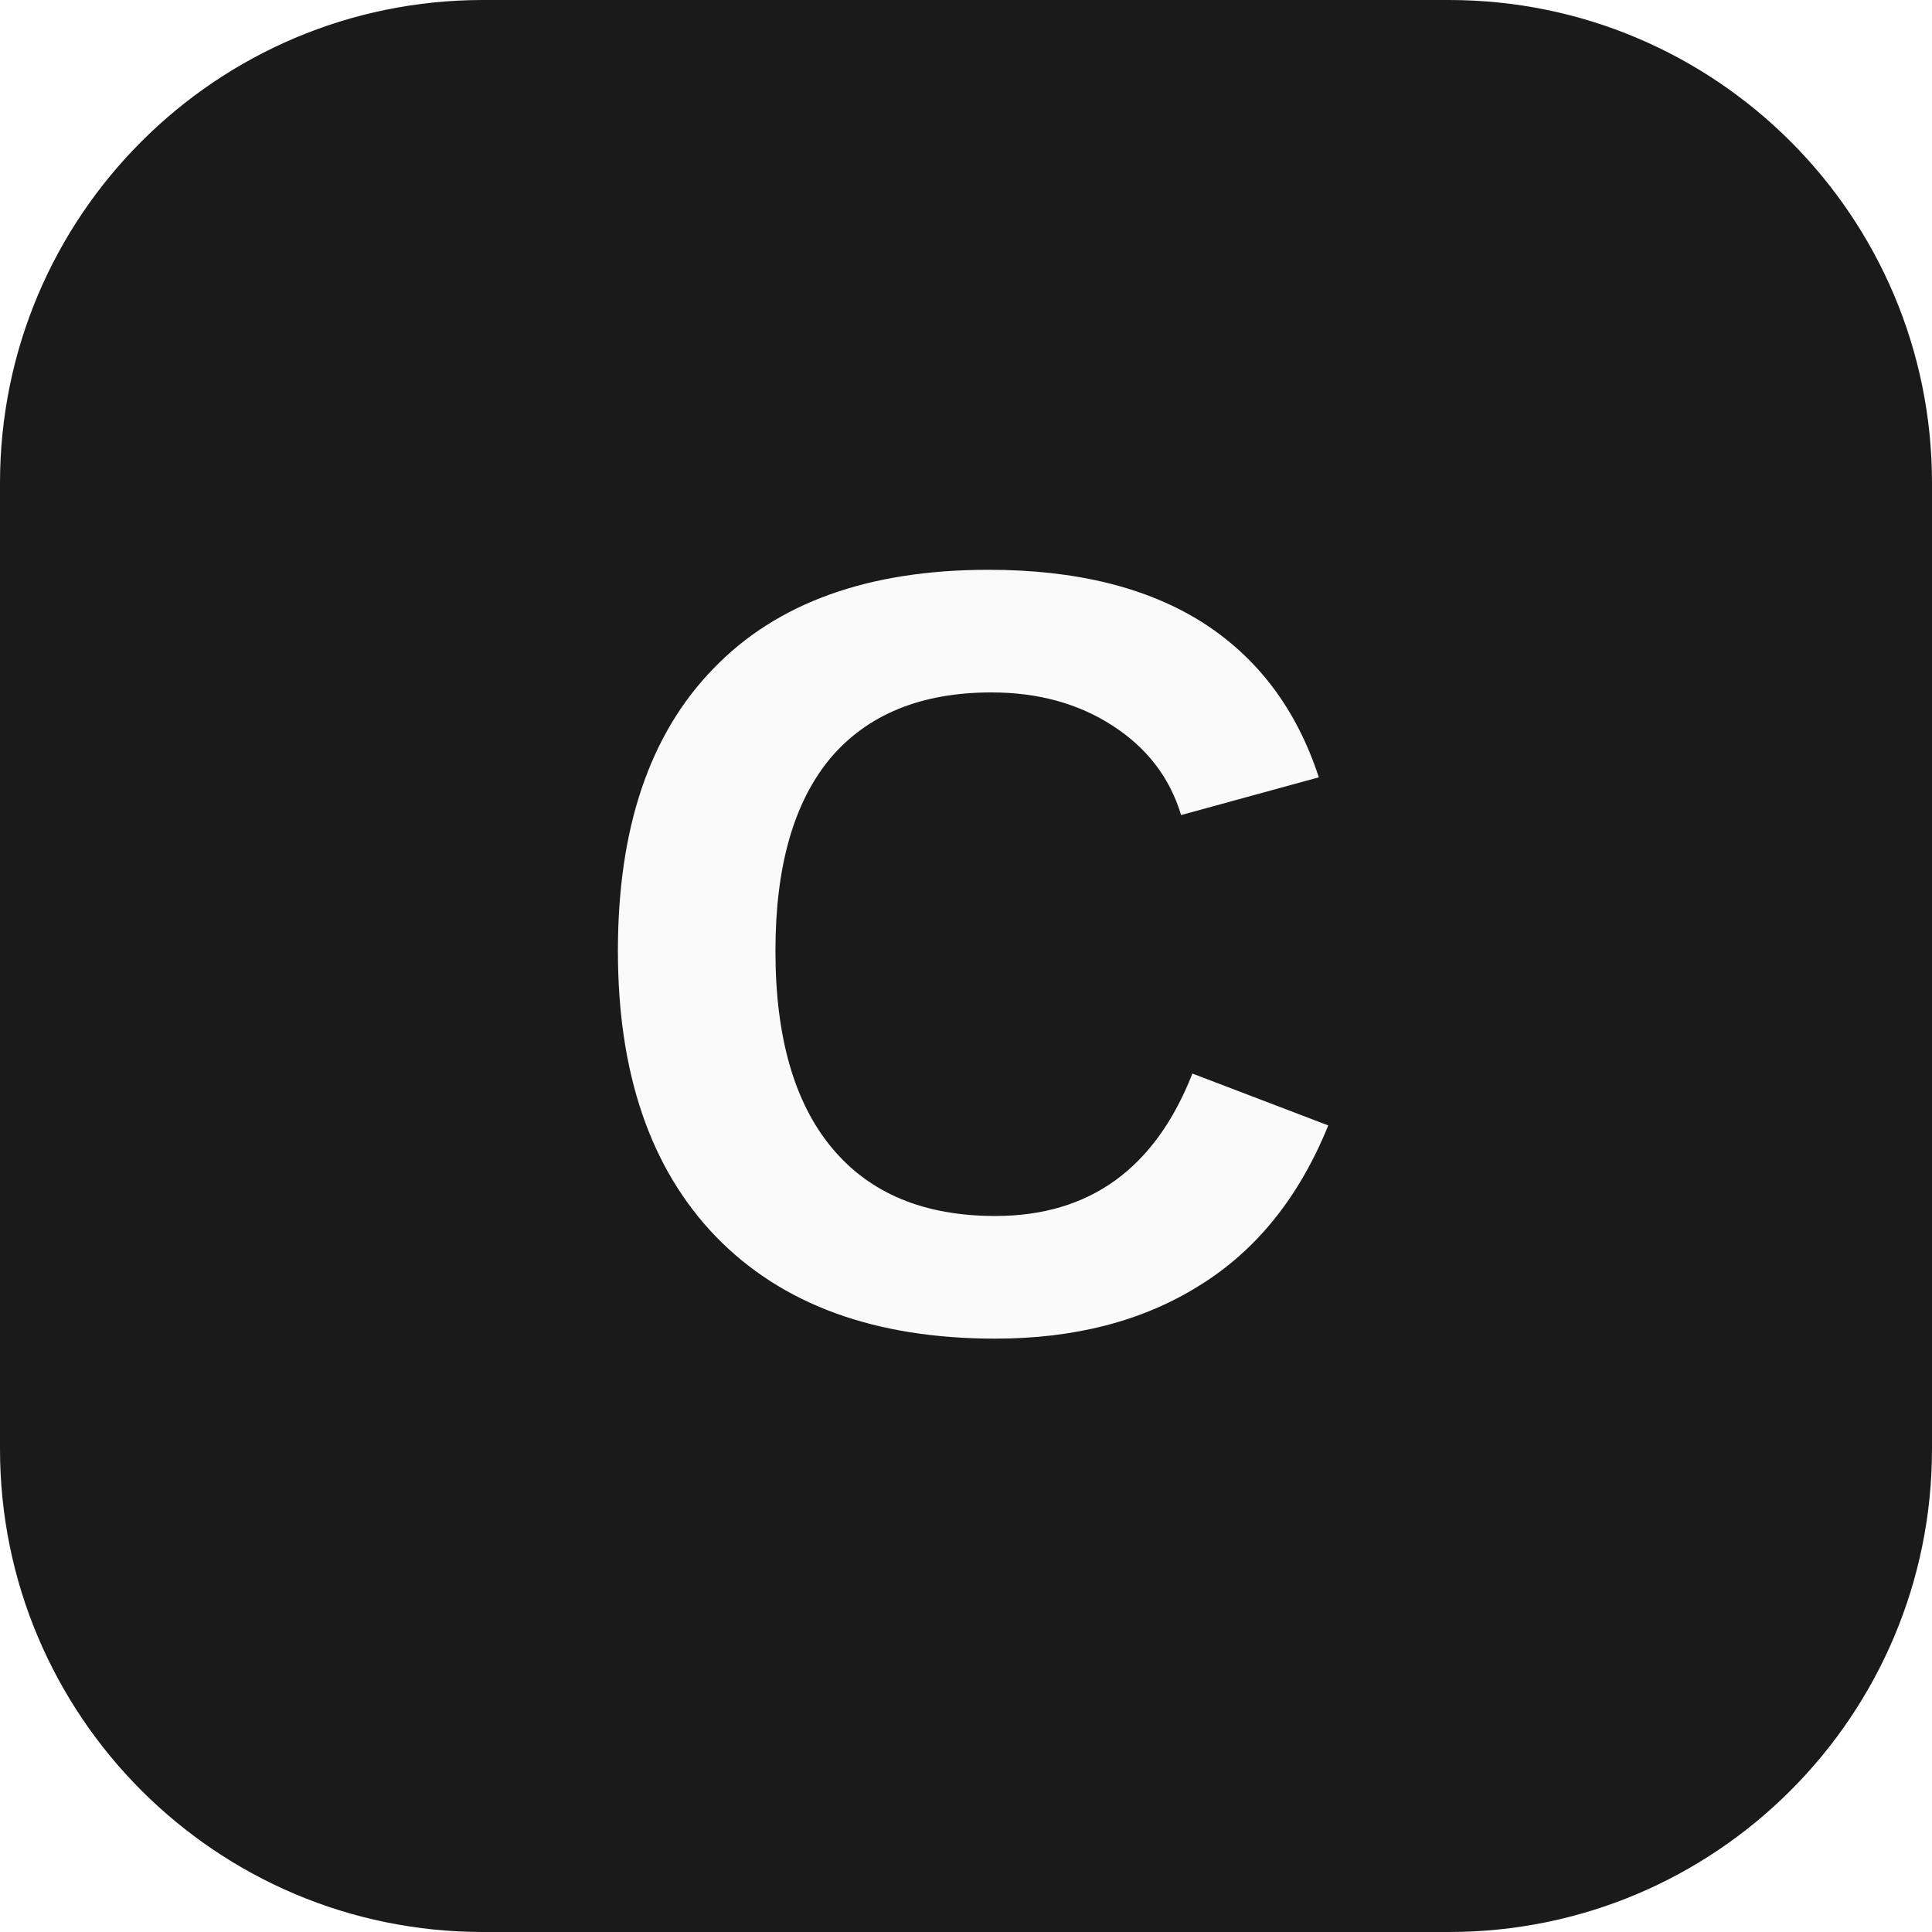
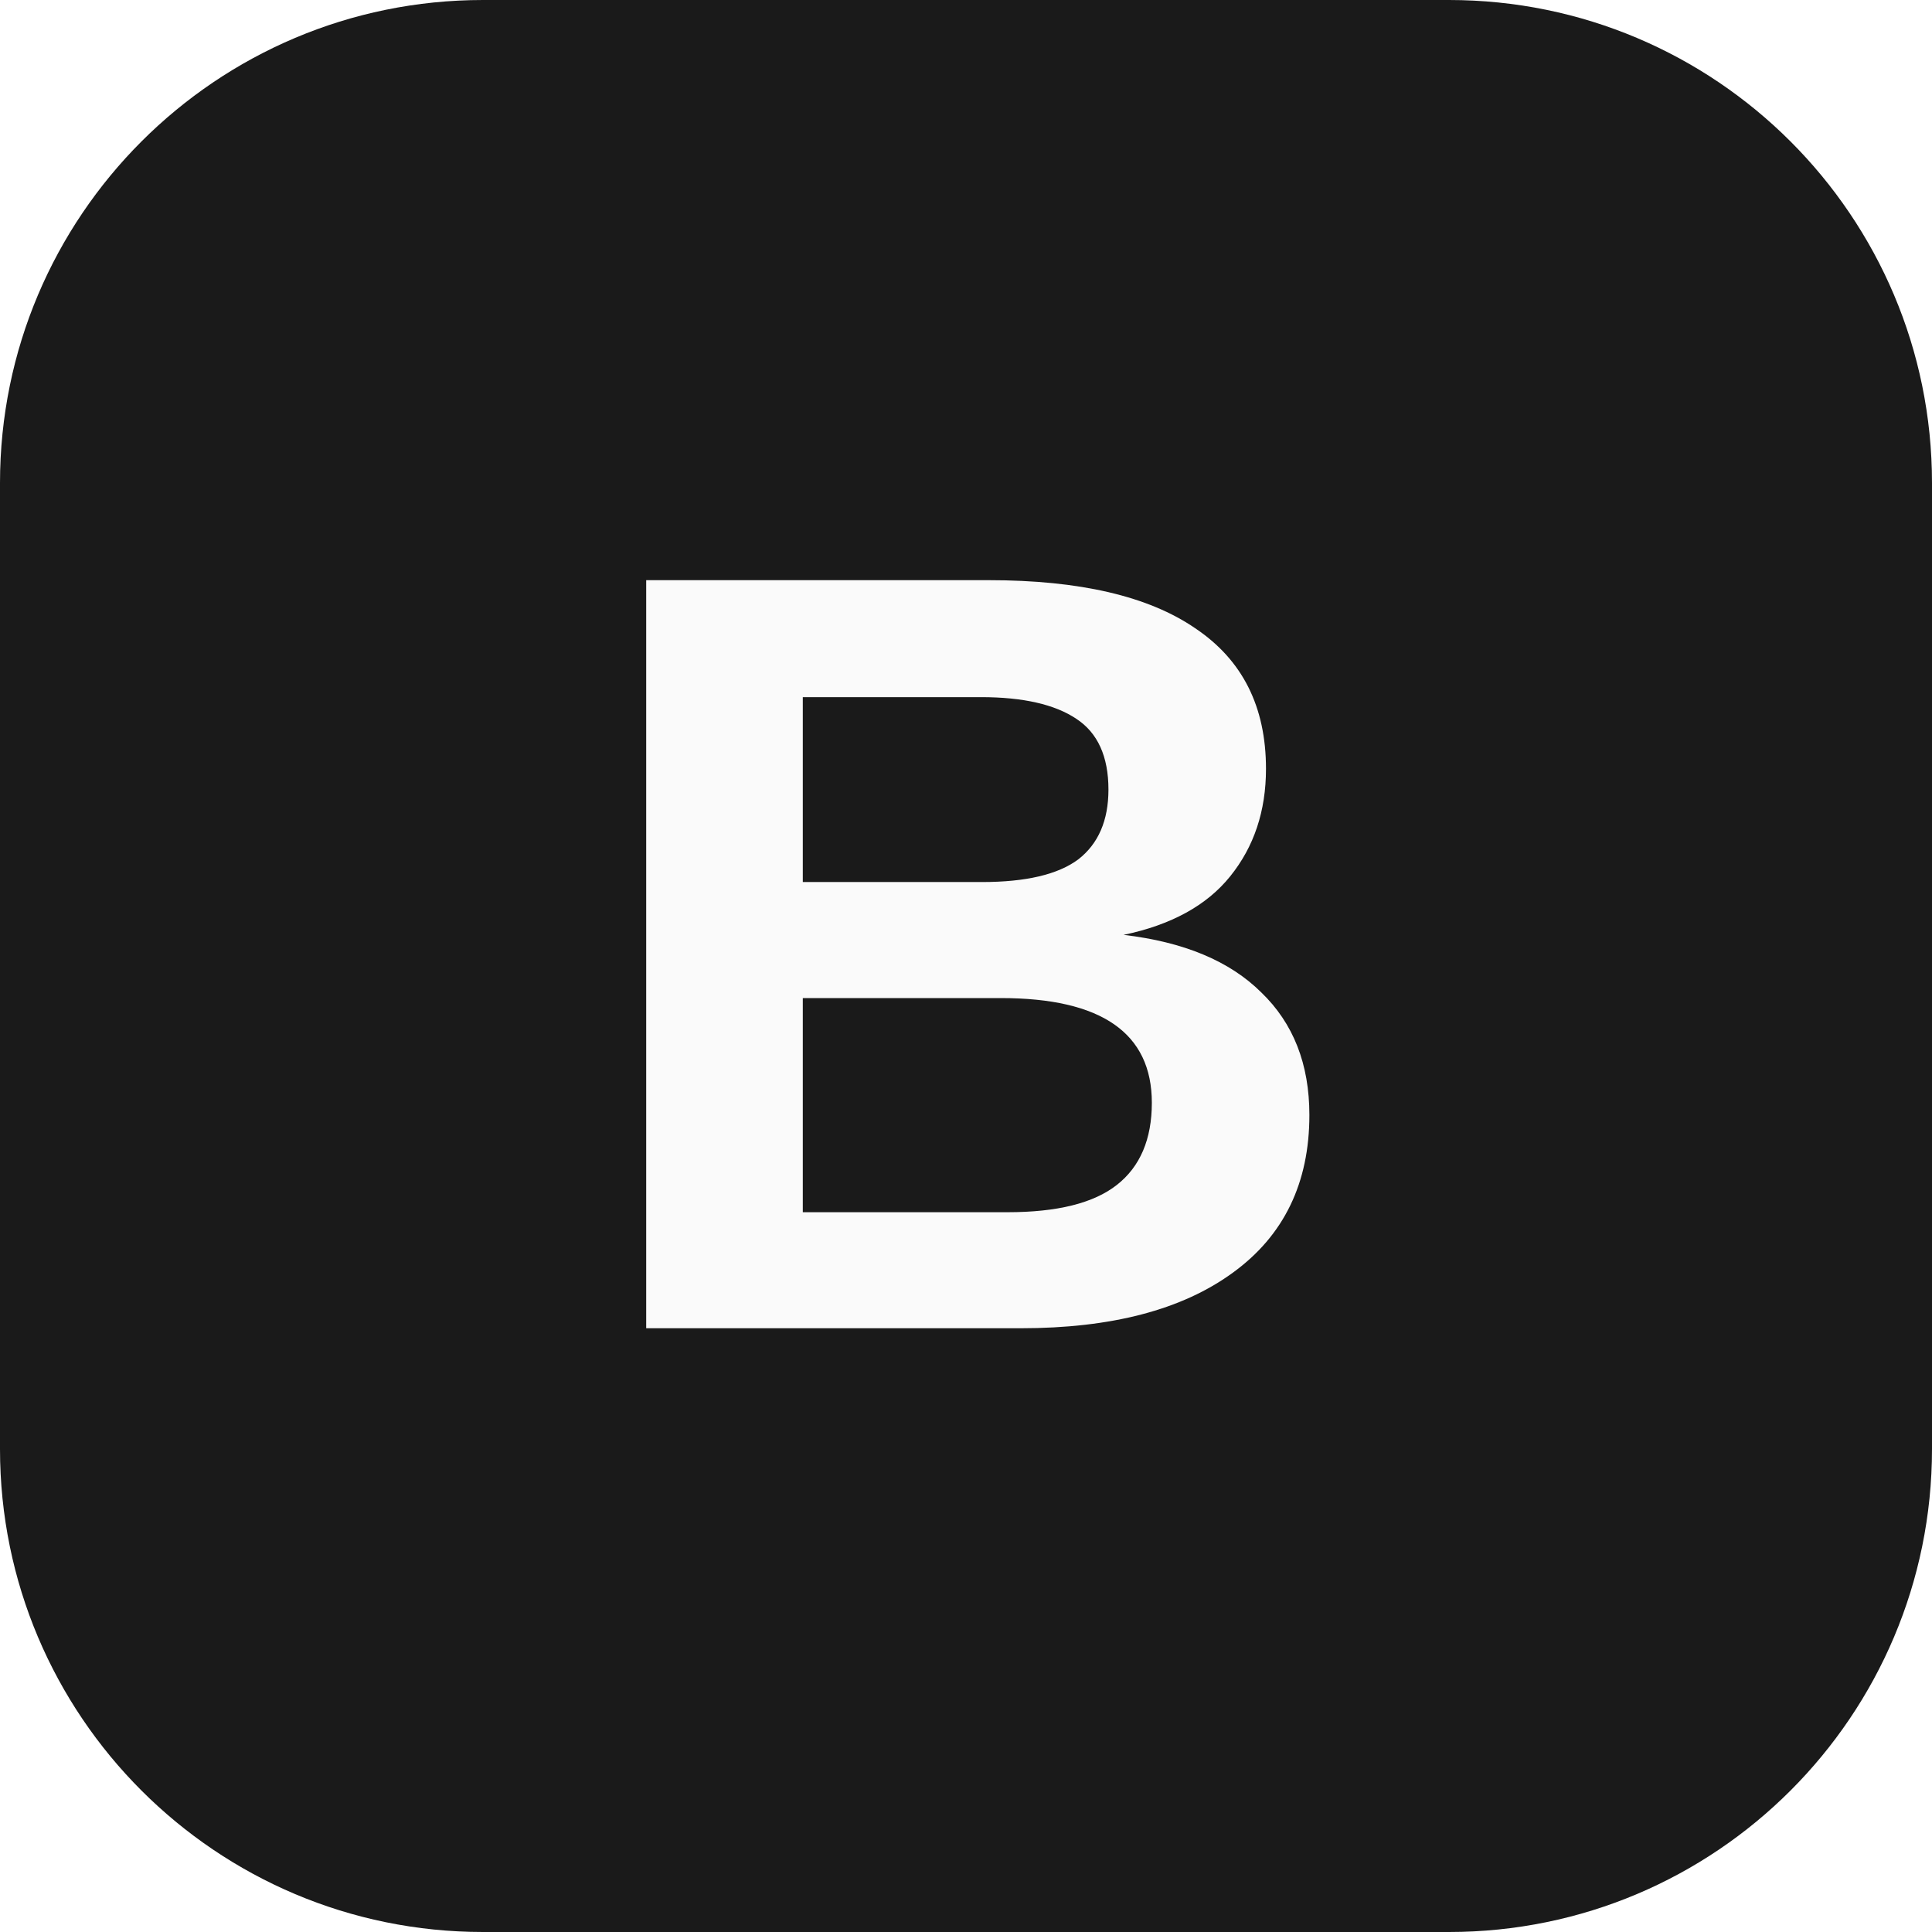
<svg xmlns="http://www.w3.org/2000/svg" viewBox="0 0 32 32" width="32" height="32">
  <rect width="32" height="32" rx="8" fill="#1a1a1a" />
-   <text x="16" y="22" text-anchor="middle" font-family="Arial, Helvetica, sans-serif" font-weight="700" font-size="18" fill="#fafafa">C</text>
+   <text x="16" y="22" text-anchor="middle" font-family="Arial, Helvetica, sans-serif" font-weight="700" font-size="18" fill="#fafafa">B</text>
</svg>
